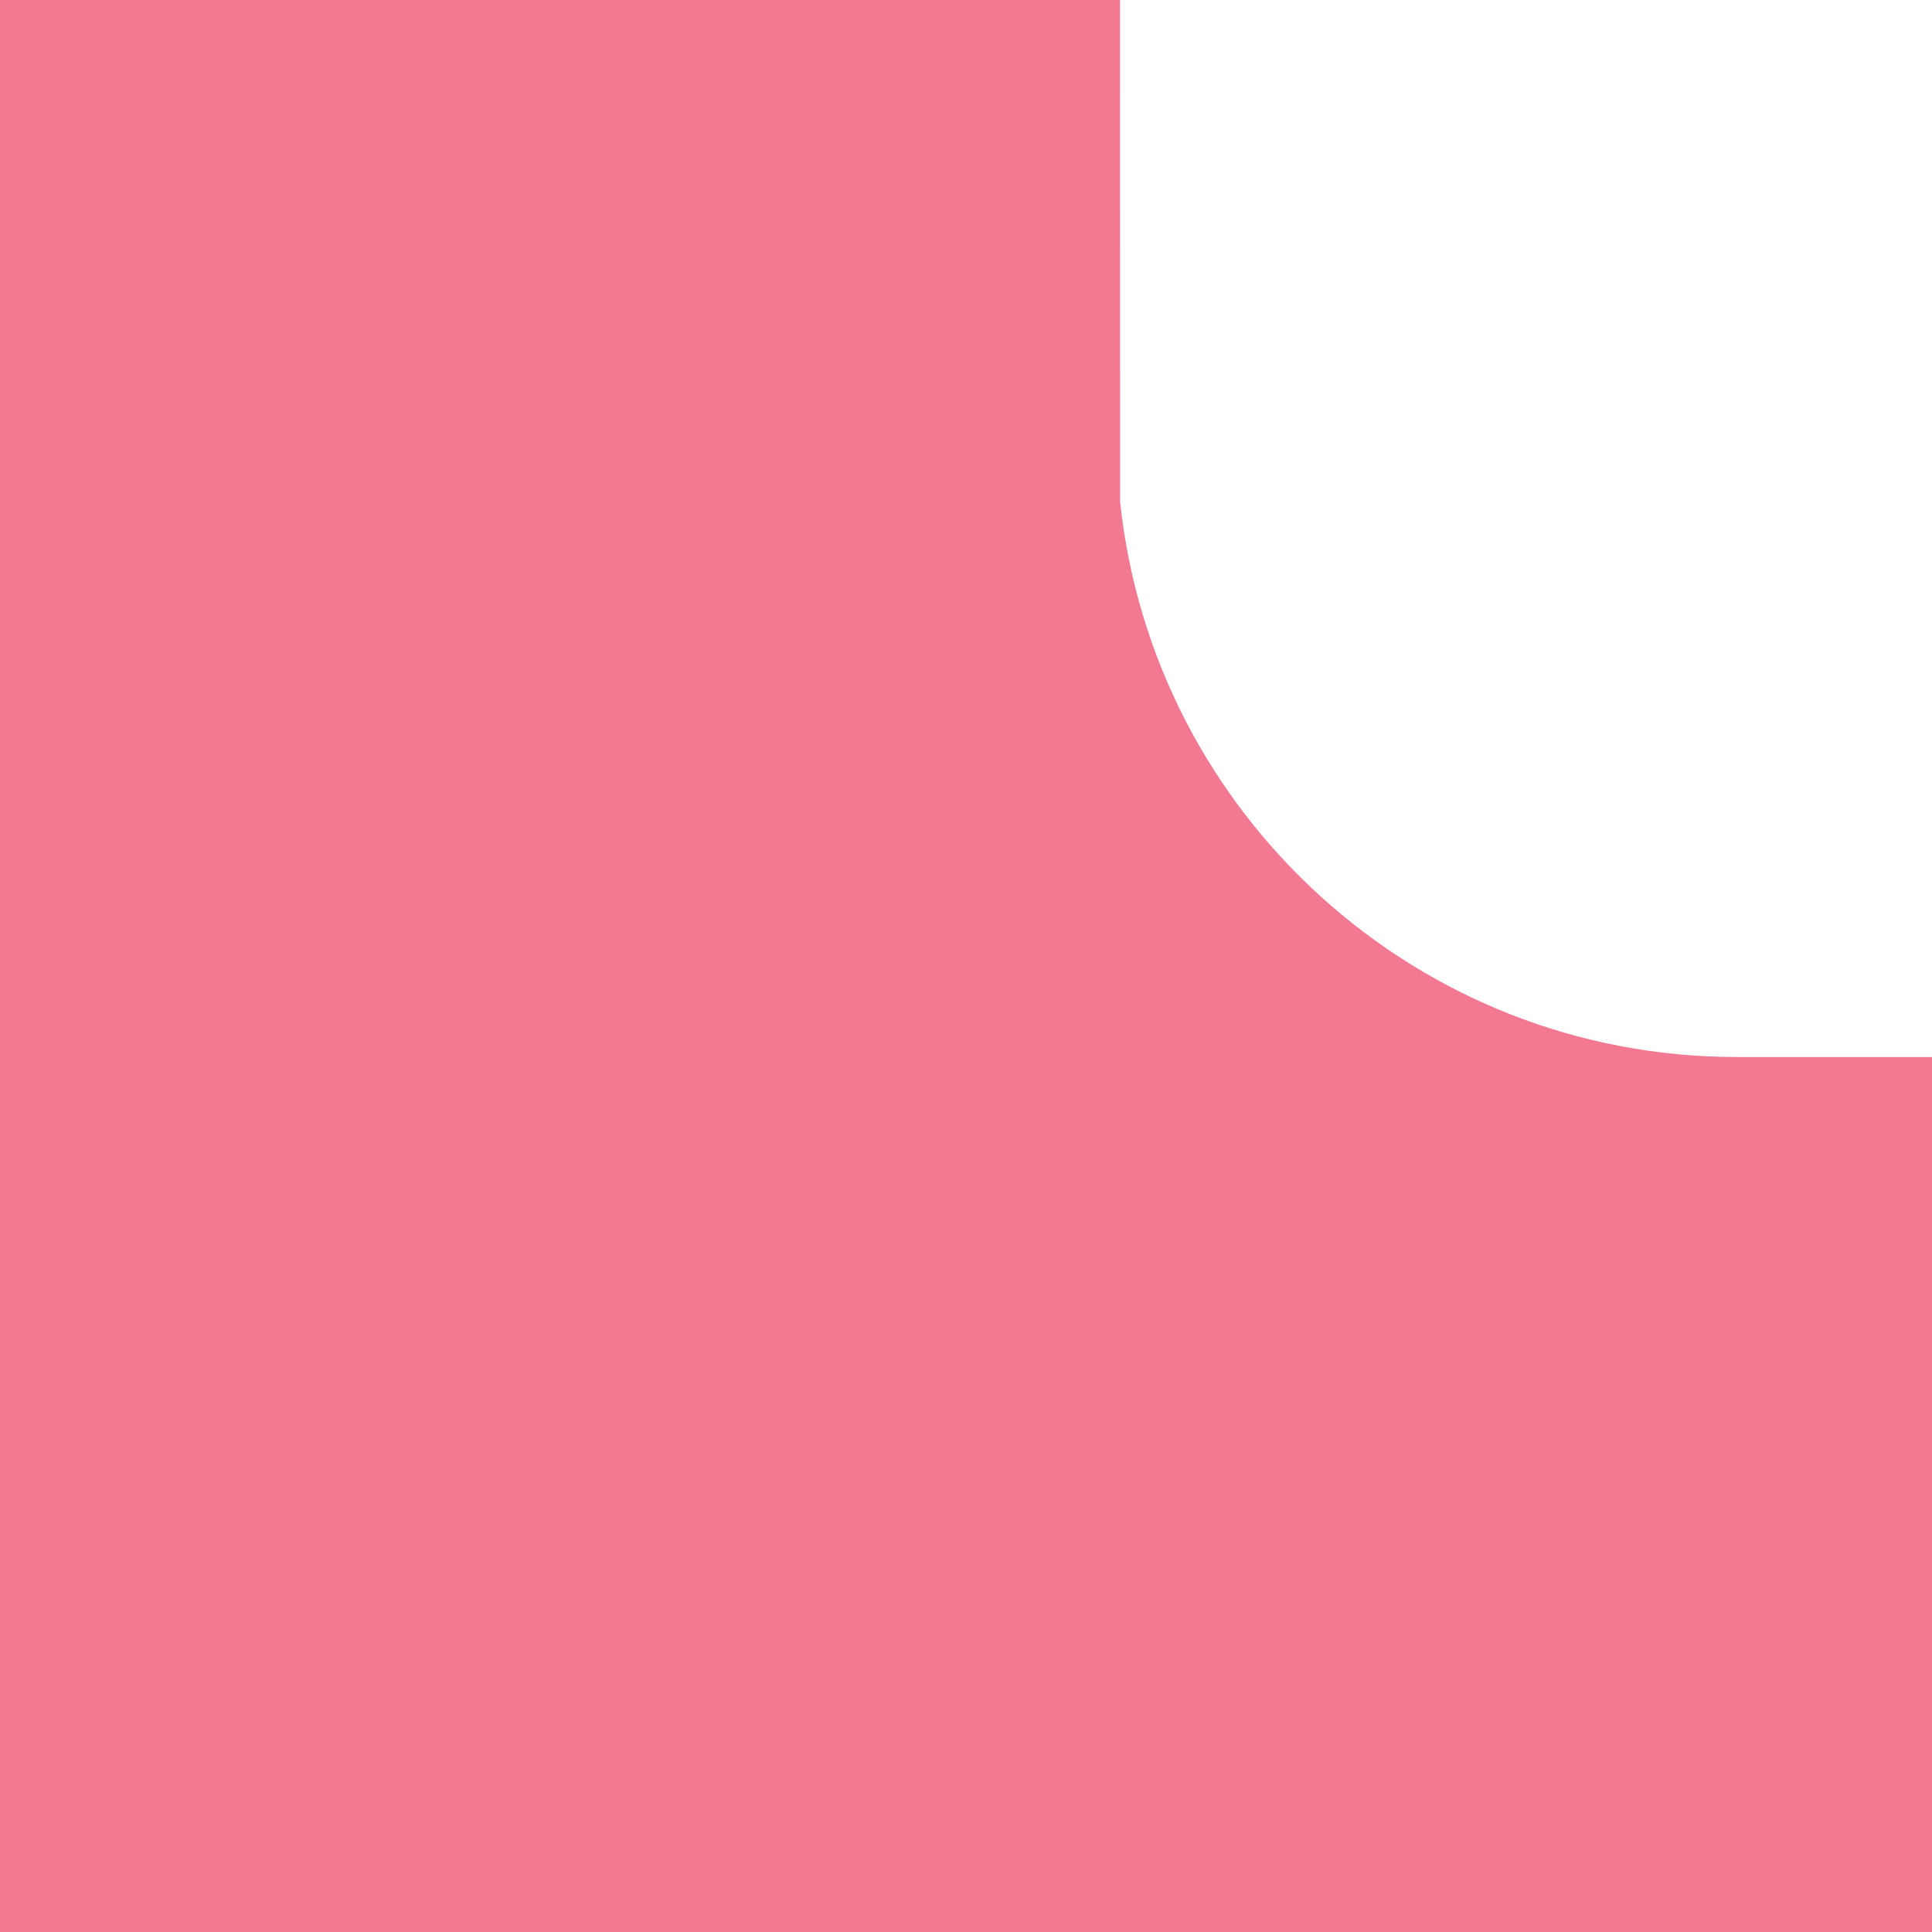
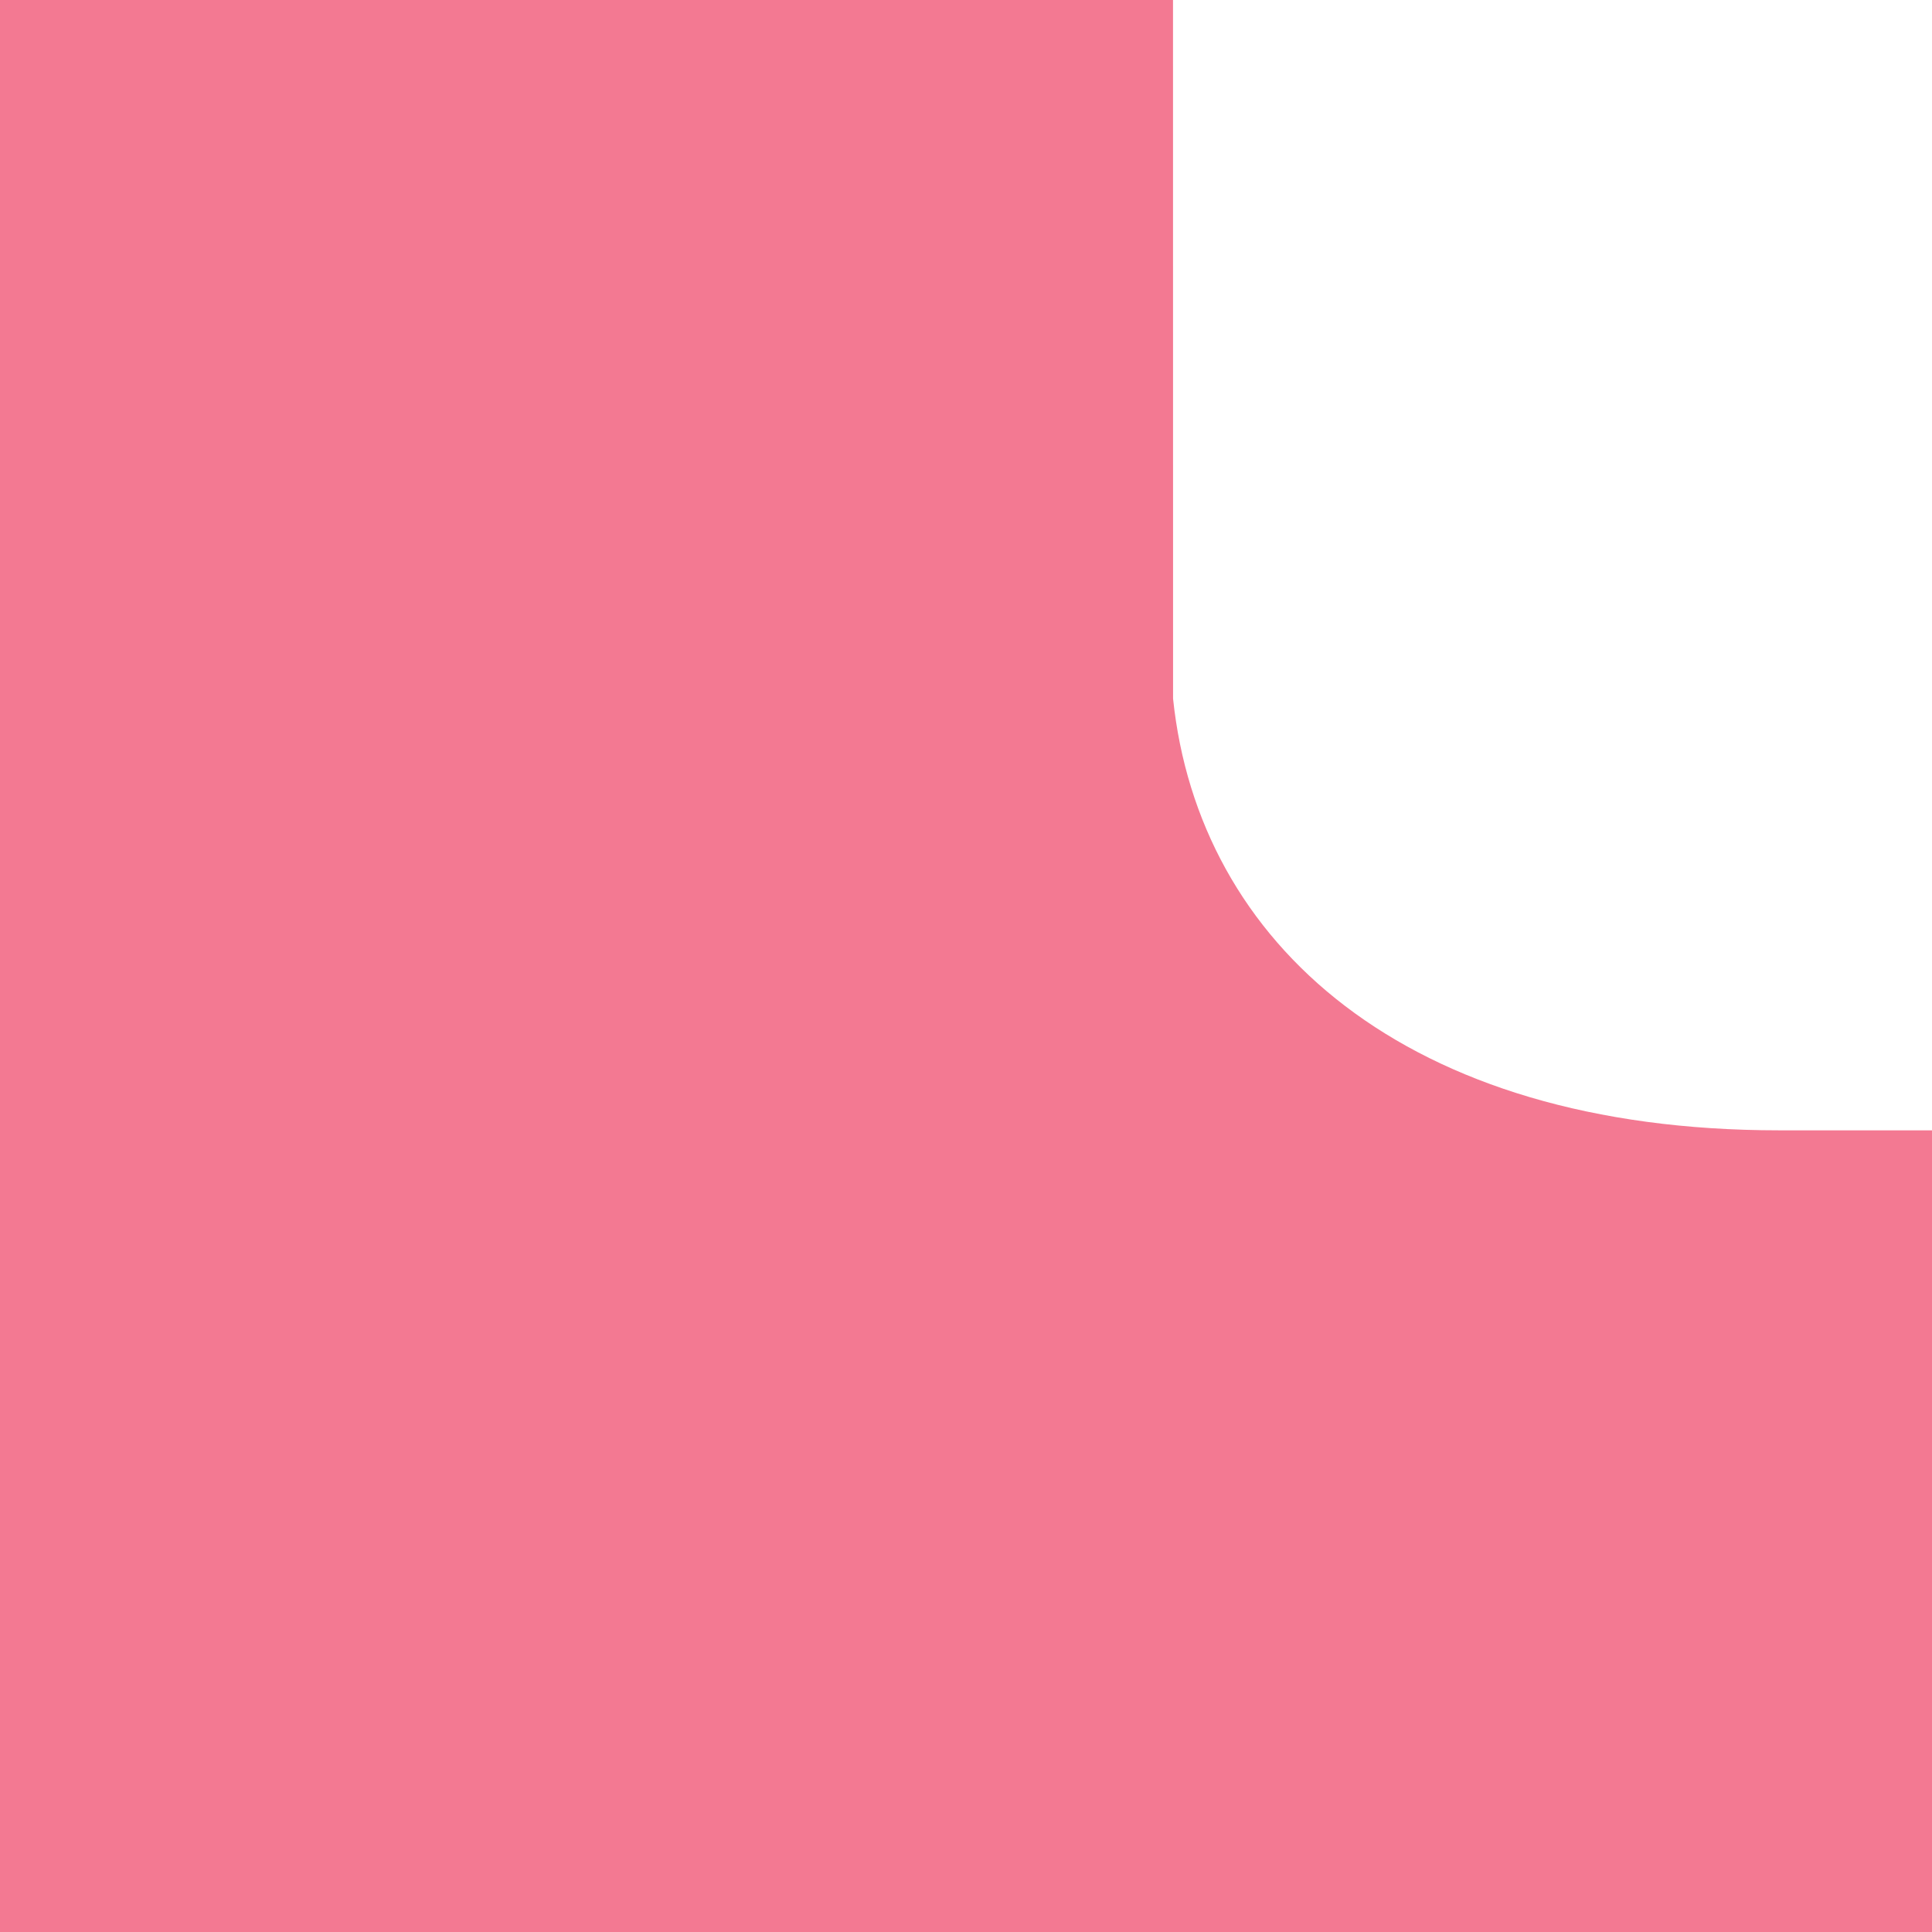
<svg xmlns="http://www.w3.org/2000/svg" width="276" height="276" viewBox="0 0 276 276" fill="none">
-   <path d="M160.011 71.623L160 0.002L3.29127e-06 -3.29127e-06L0 276L66.008 276L80.377 276L276 276L276 151.002L248.115 151.002C202.336 151 164.671 116.229 160.011 71.623Z" fill="#F37992" />
+   <path d="M167.582 99.82L167.573 0.001L0 0V276H66.008H276V161.476H254.163C200.656 161.476 171.231 134.704 167.582 99.82Z" fill="#F37992" />
</svg>
